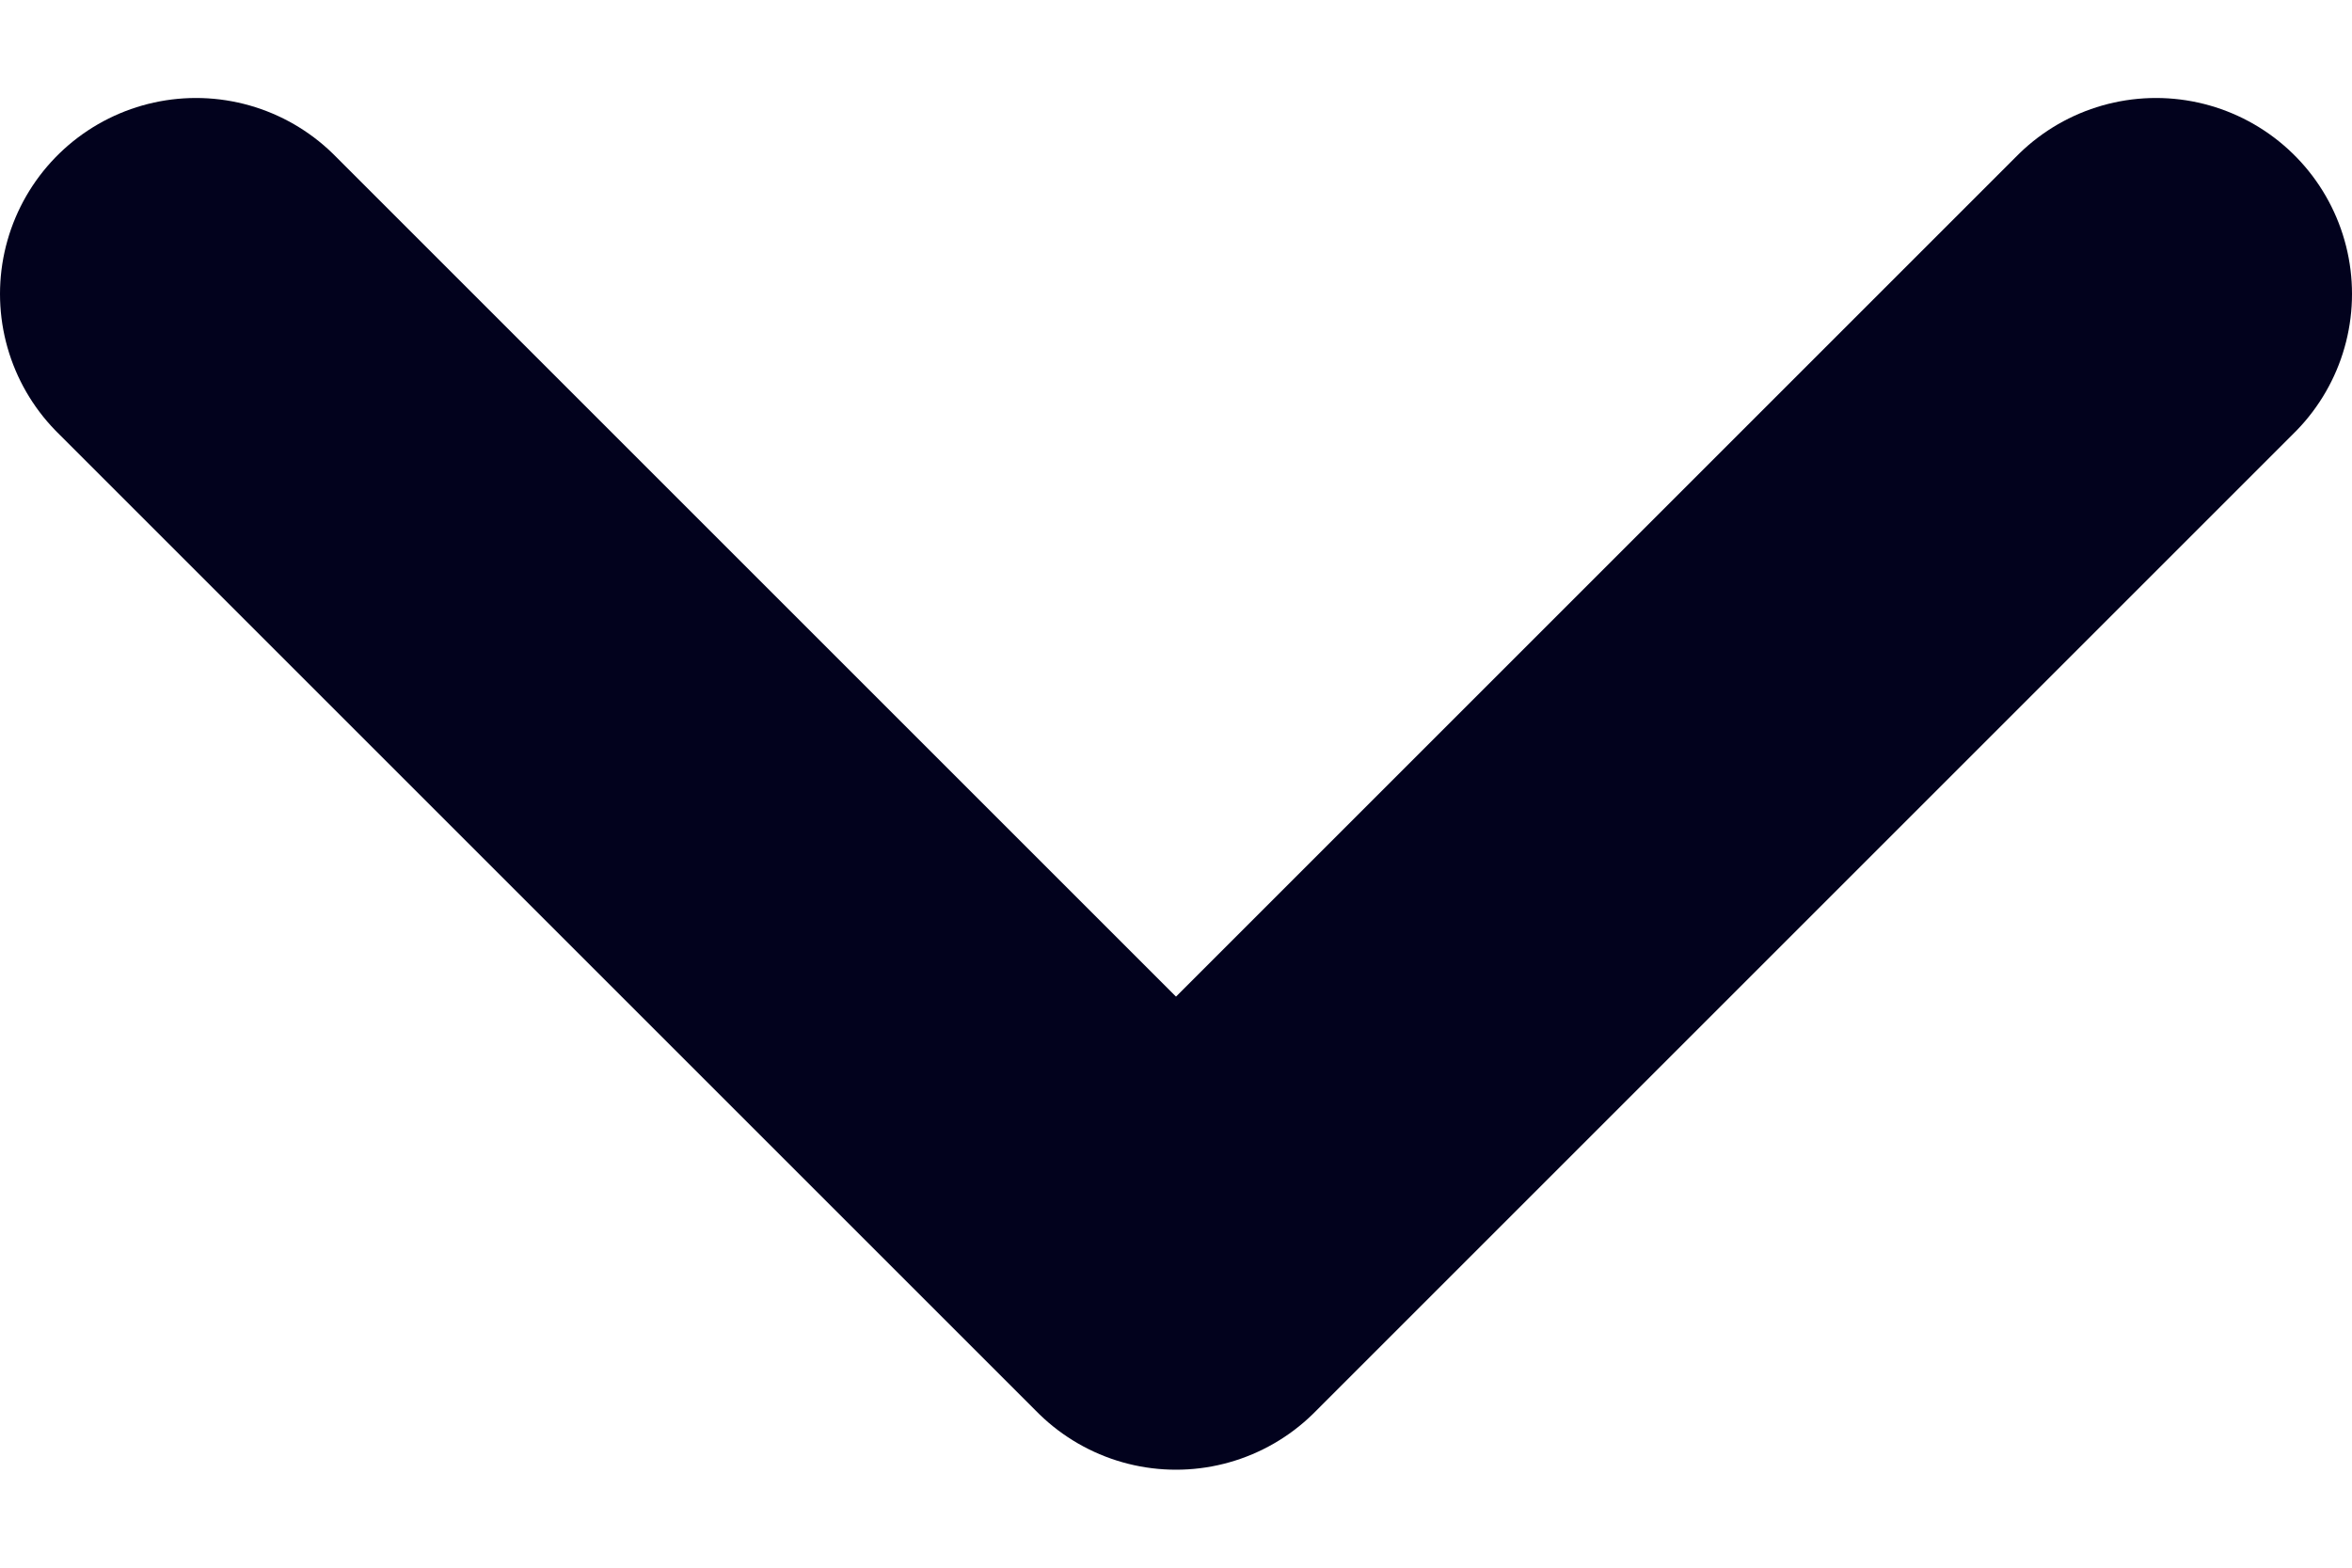
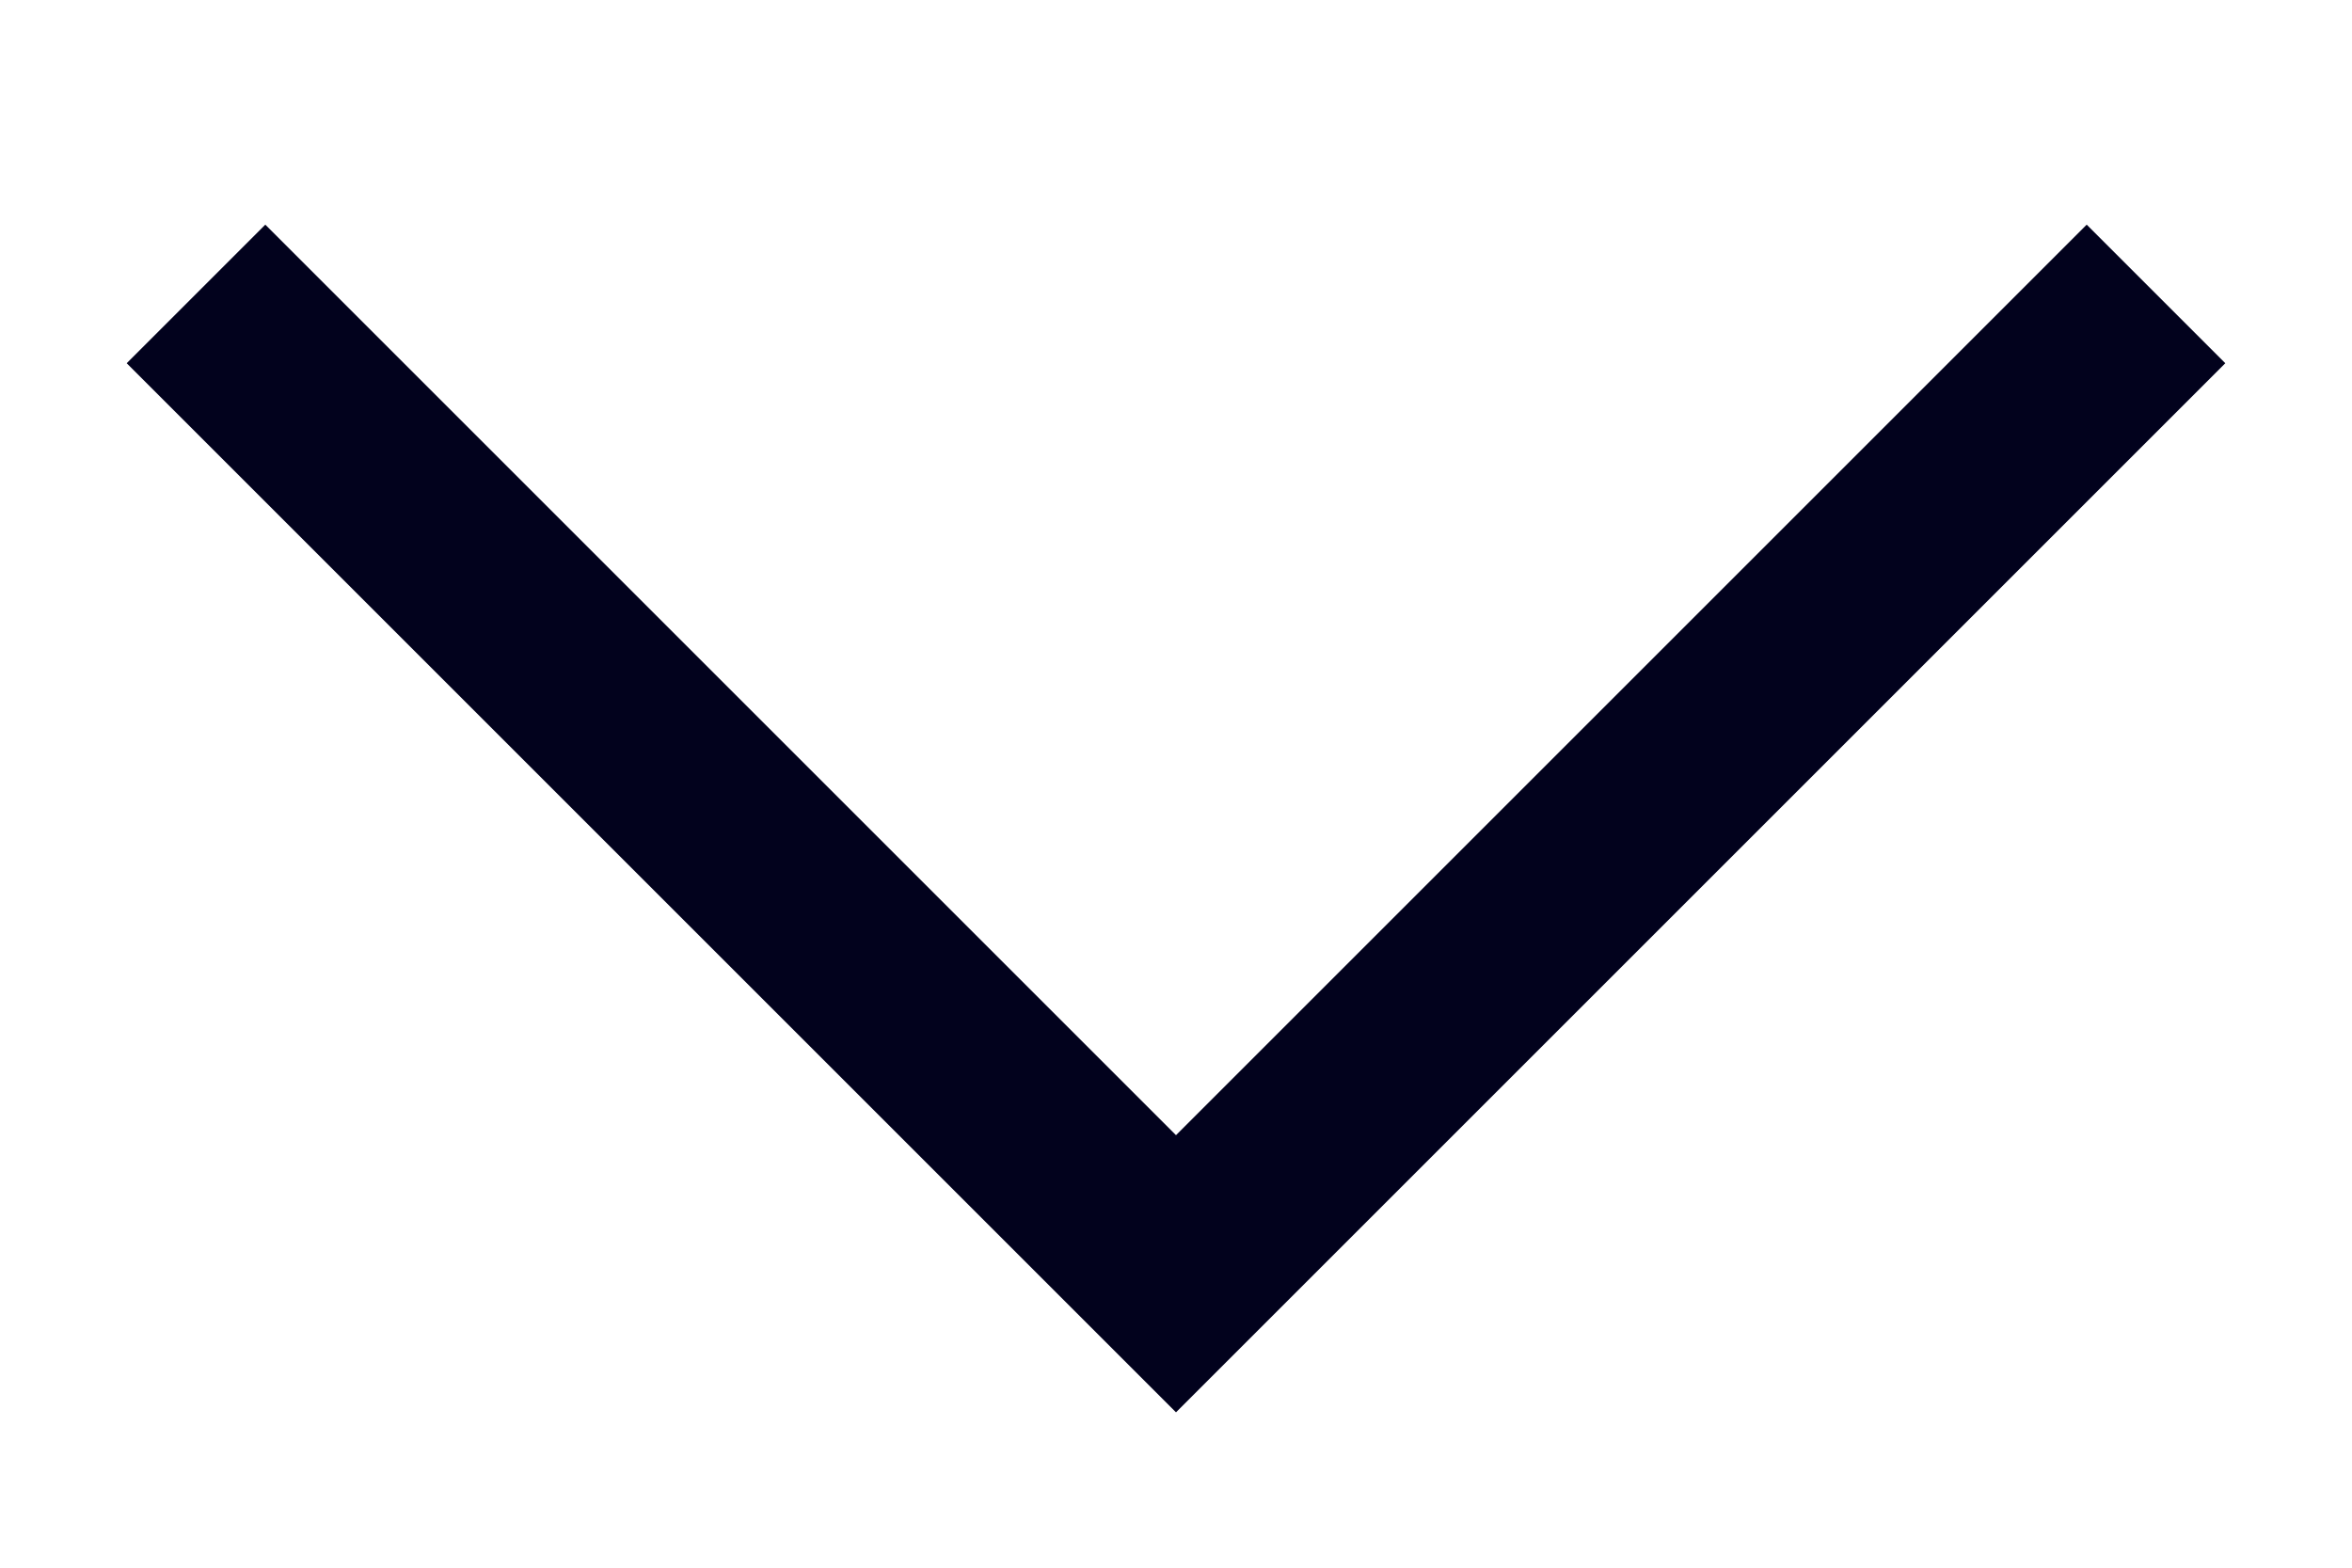
<svg xmlns="http://www.w3.org/2000/svg" width="12" height="8" viewBox="0 0 12 8" fill="none">
-   <path d="M1 1.5L6 6.5L11 1.5" stroke="#02021D" stroke-width="2" stroke-linecap="round" stroke-linejoin="round" />
+   <path d="M1 1.5L6 6.5L11 1.5" stroke="#02021D" strokeWidth="2" strokeLinecap="round" strokeLinejoin="round" />
</svg>
